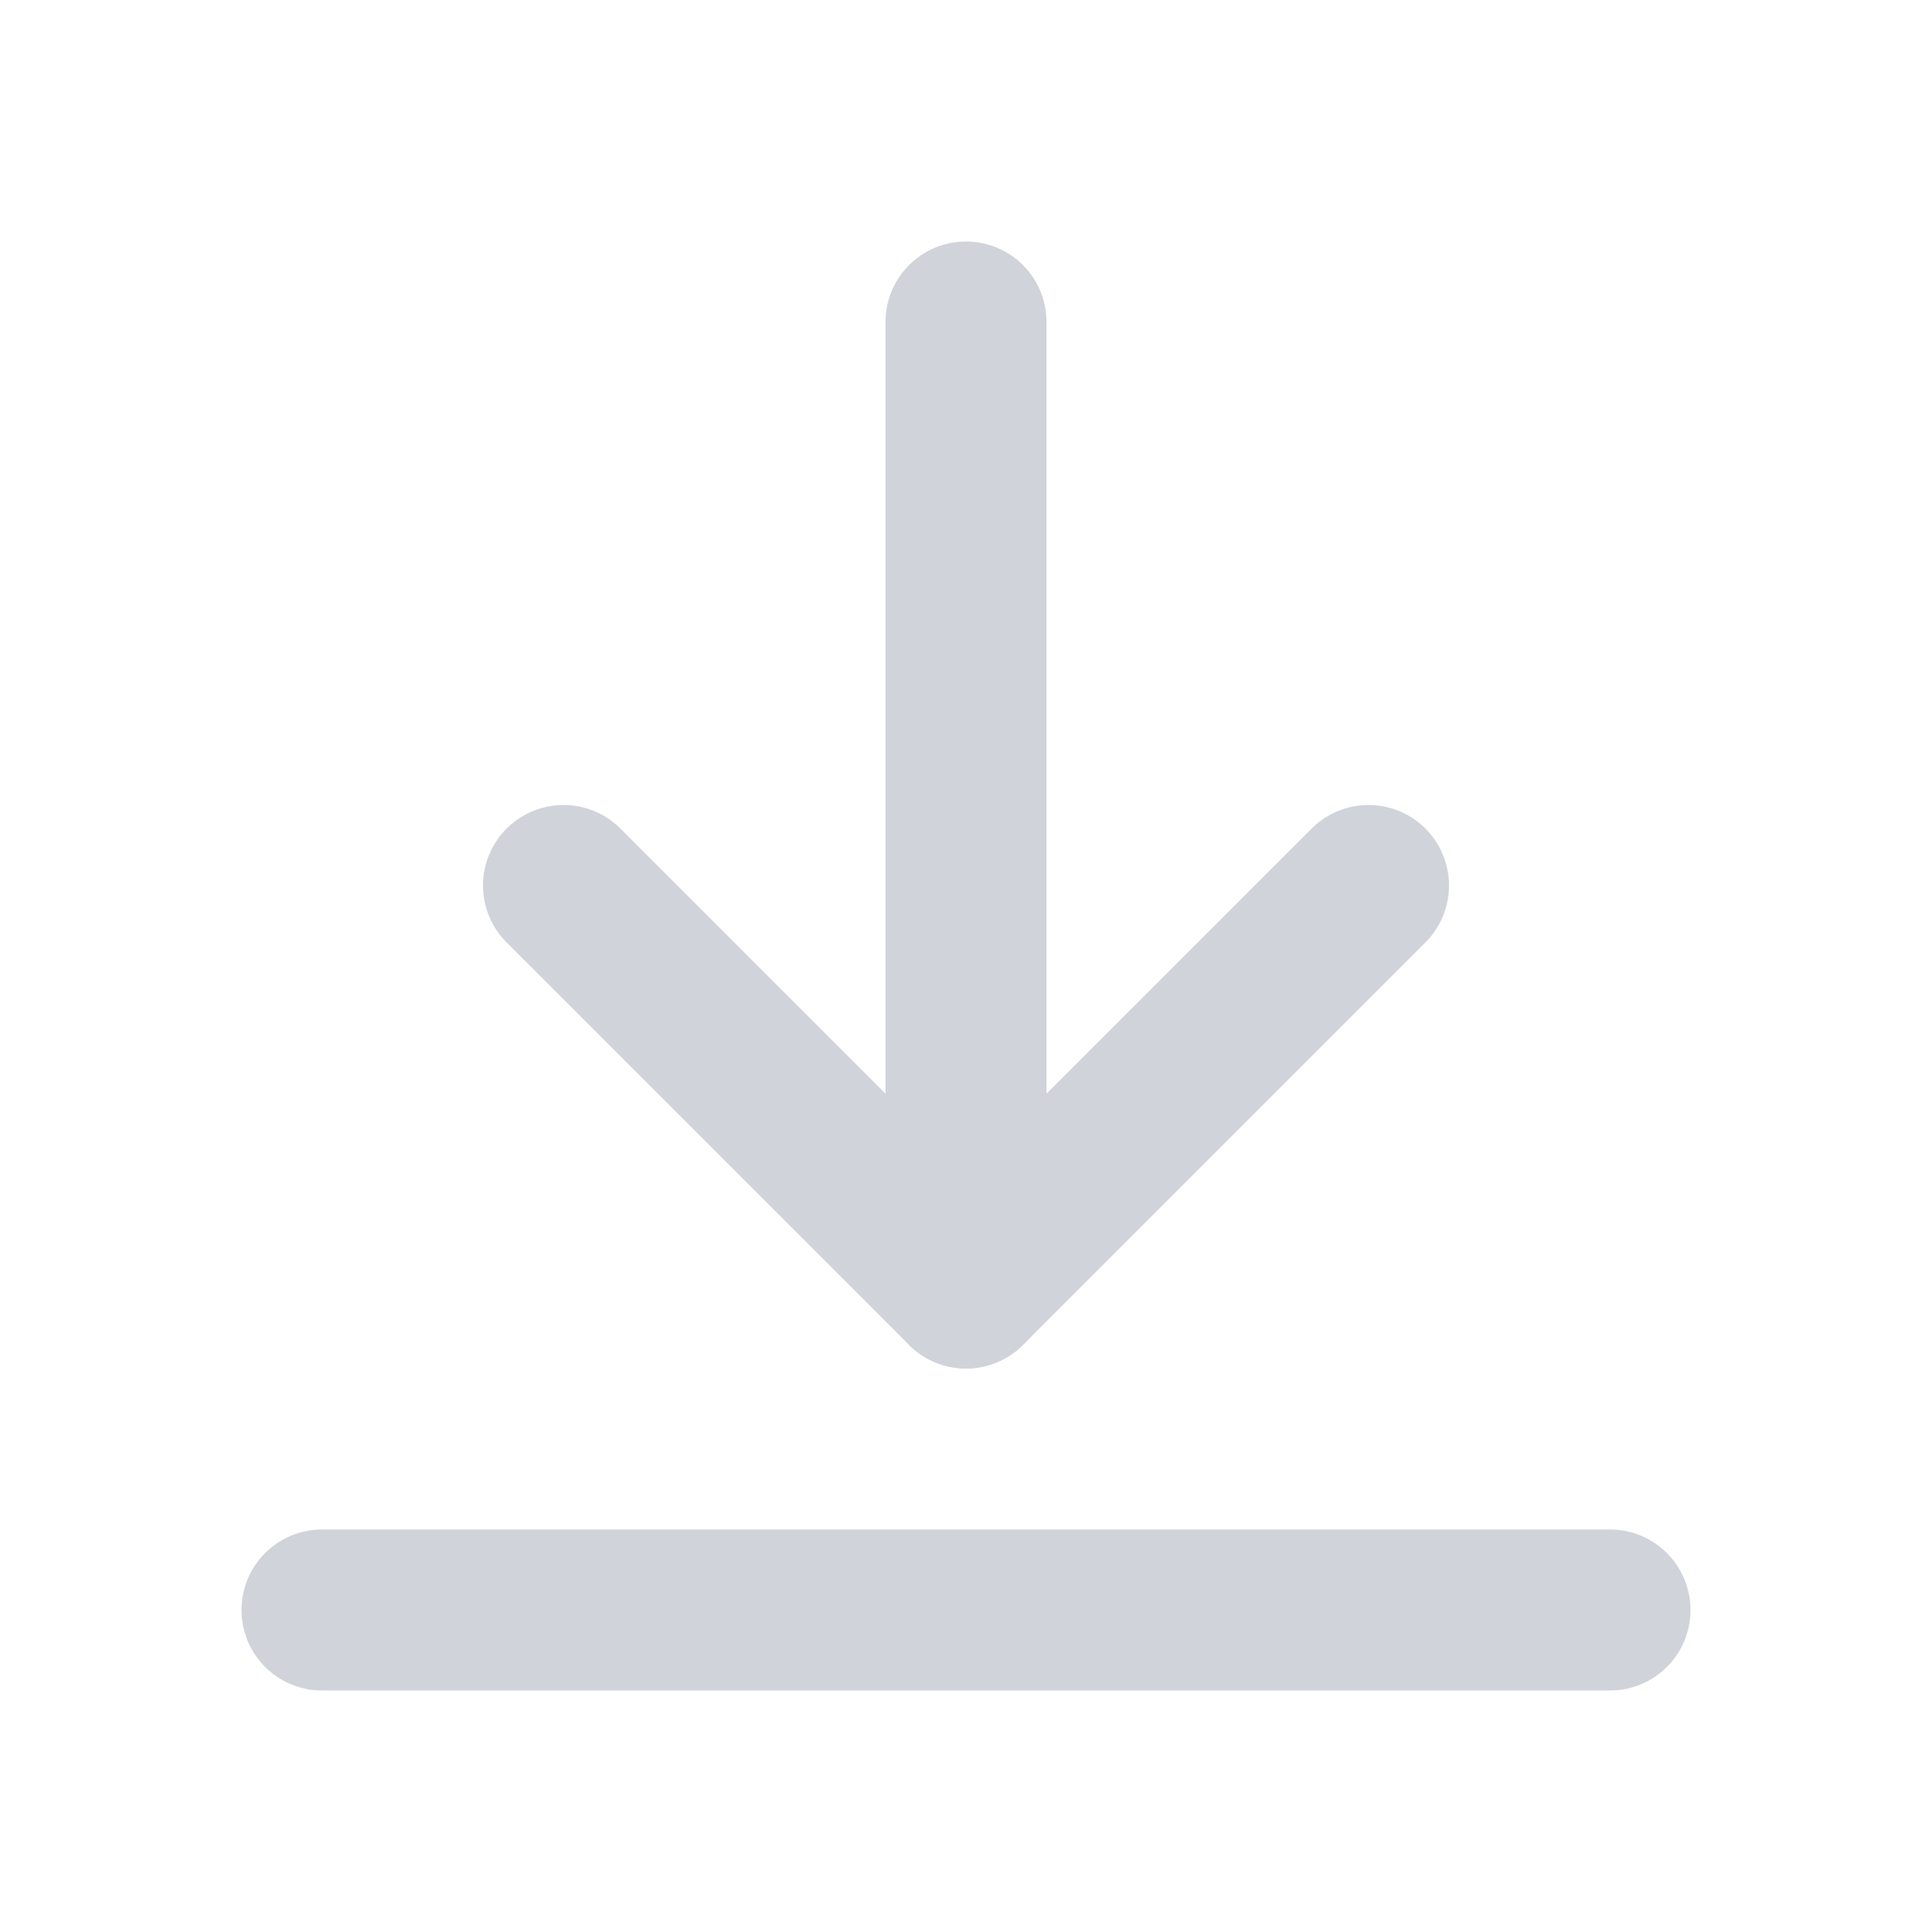
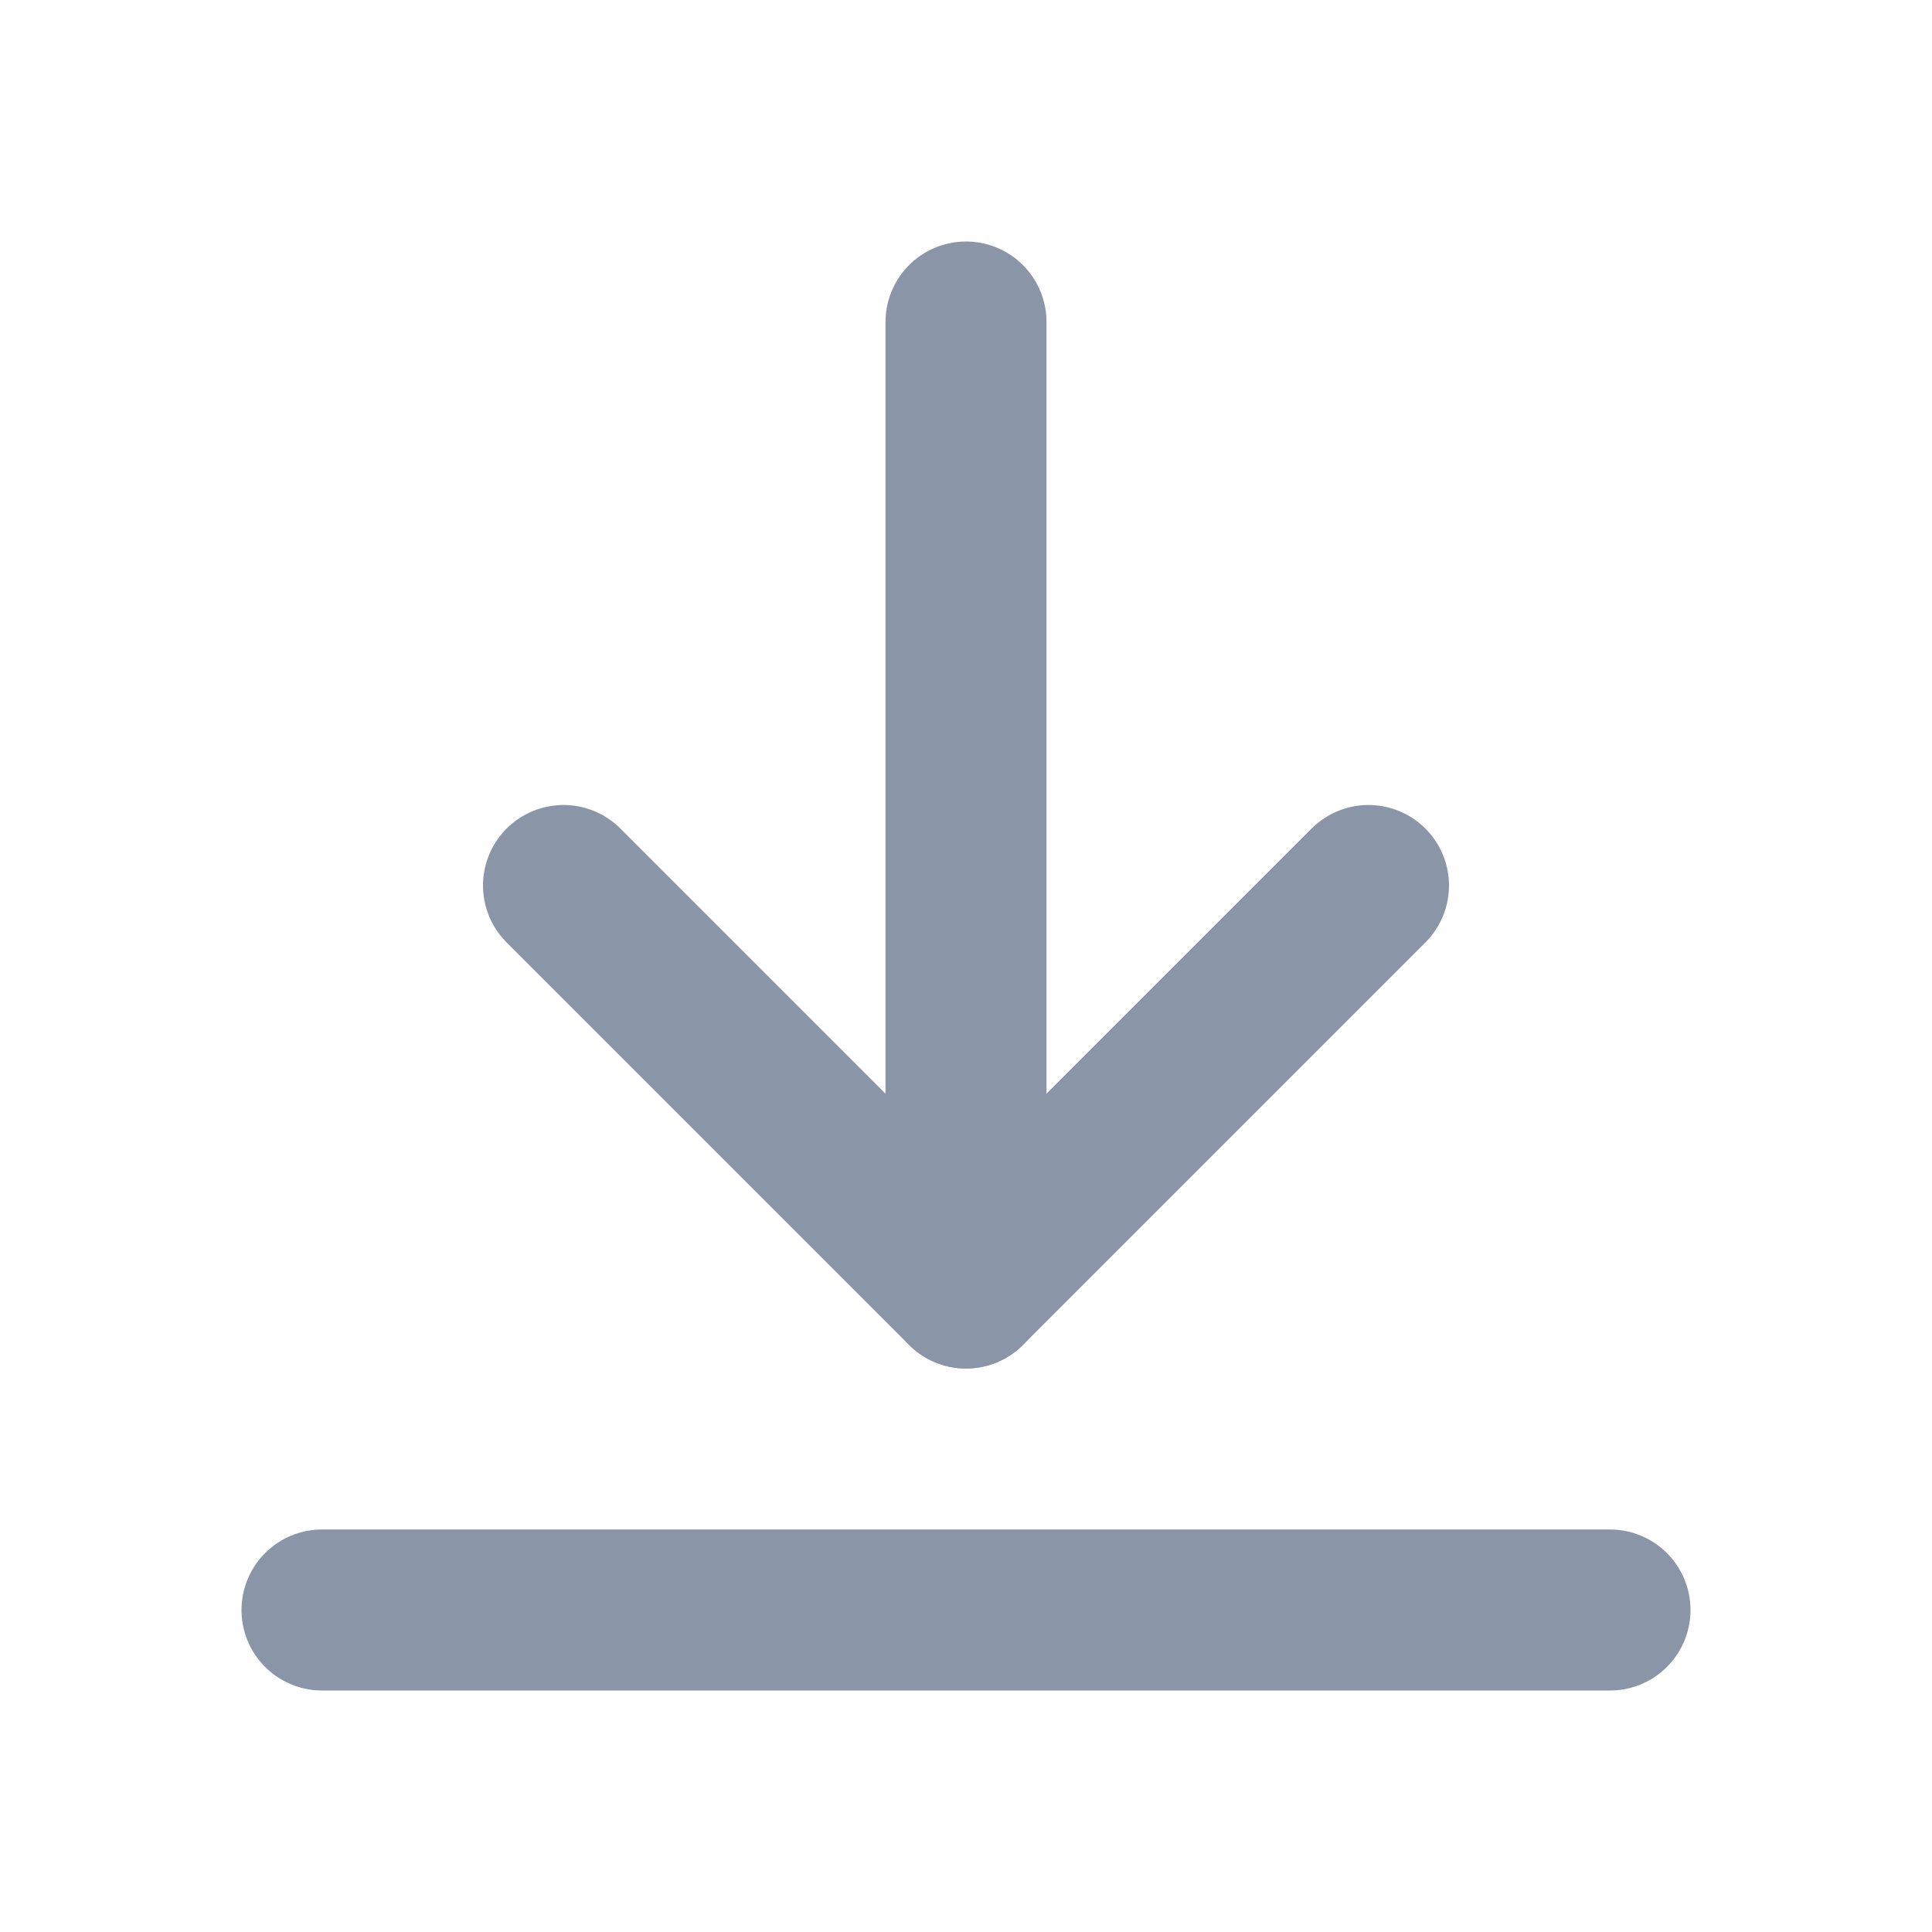
- <svg xmlns="http://www.w3.org/2000/svg" width="24" height="24" viewBox="0 0 24 24" fill="none" stroke="currentColor" style="color: #D0D3DA" stroke-width="2" stroke-linecap="round" stroke-linejoin="round">
+ <svg xmlns="http://www.w3.org/2000/svg" width="24" height="24" viewBox="0 0 24 24" fill="none" stroke="currentColor" style="color: #8A96A8" stroke-width="2" stroke-linecap="round" stroke-linejoin="round">
  <path d="M12 4v12" />
  <path d="m7 11 5 5 5-5" />
  <path d="M4 20h16" />
</svg>
